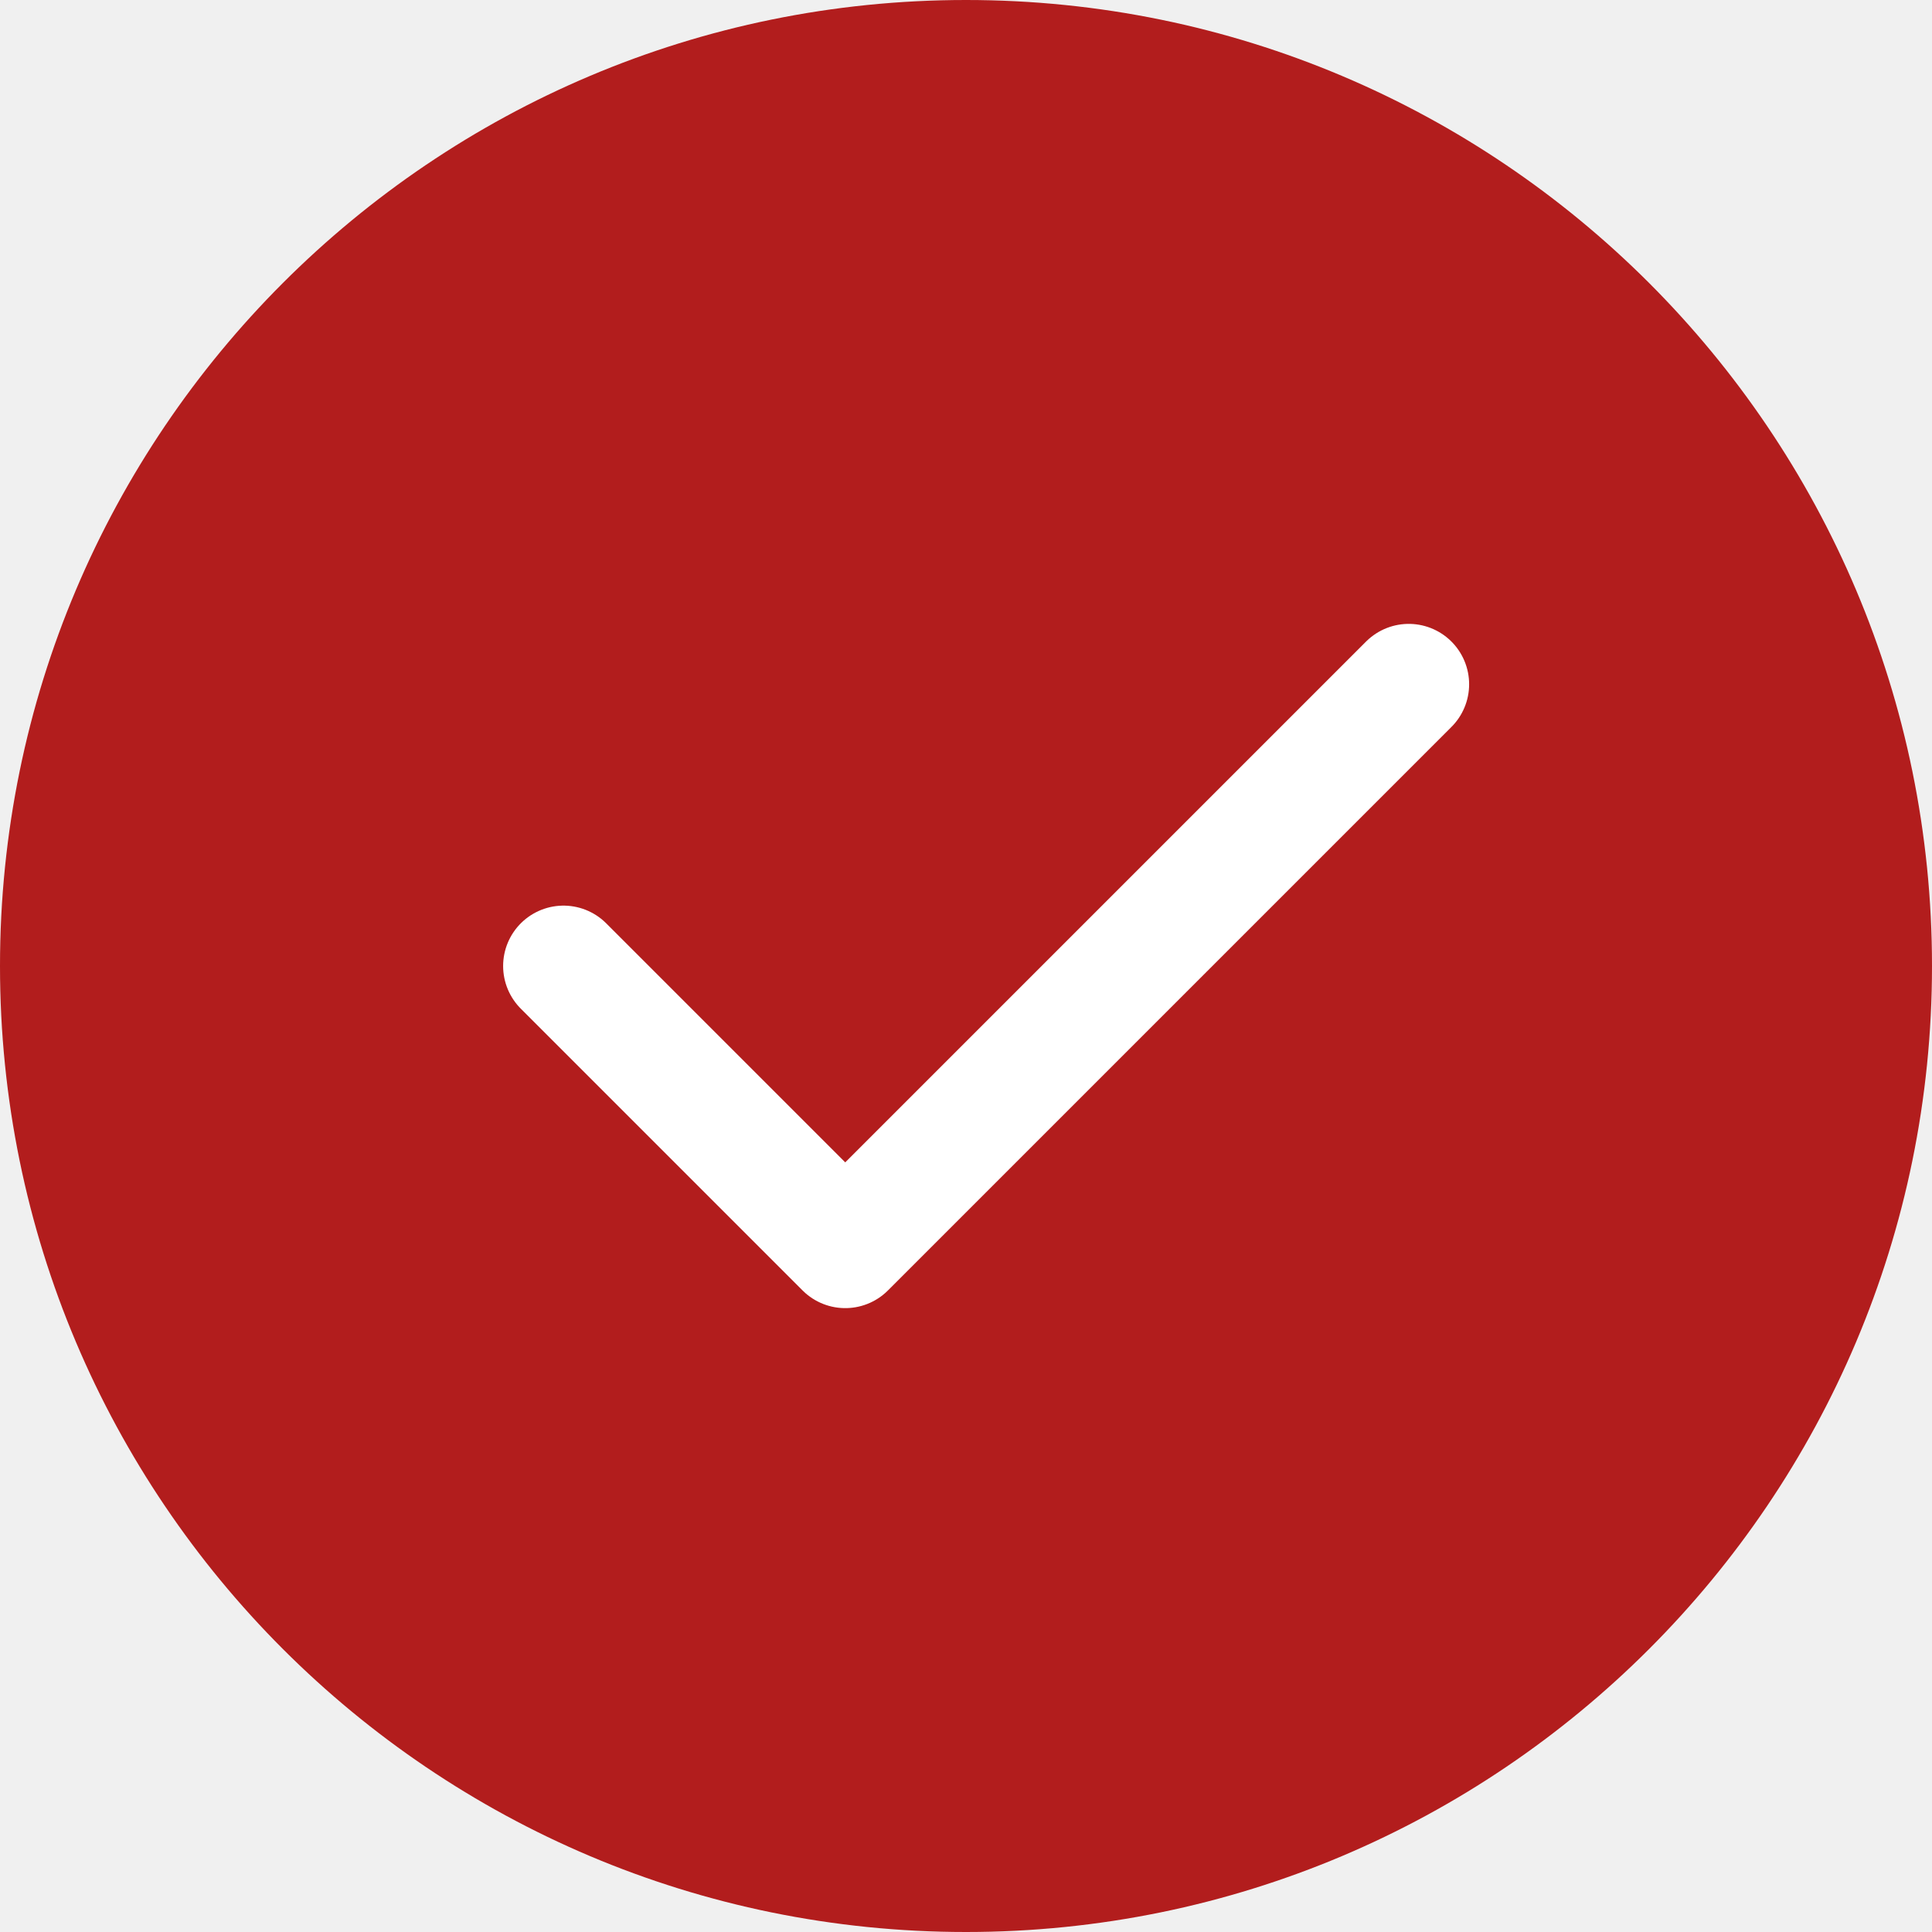
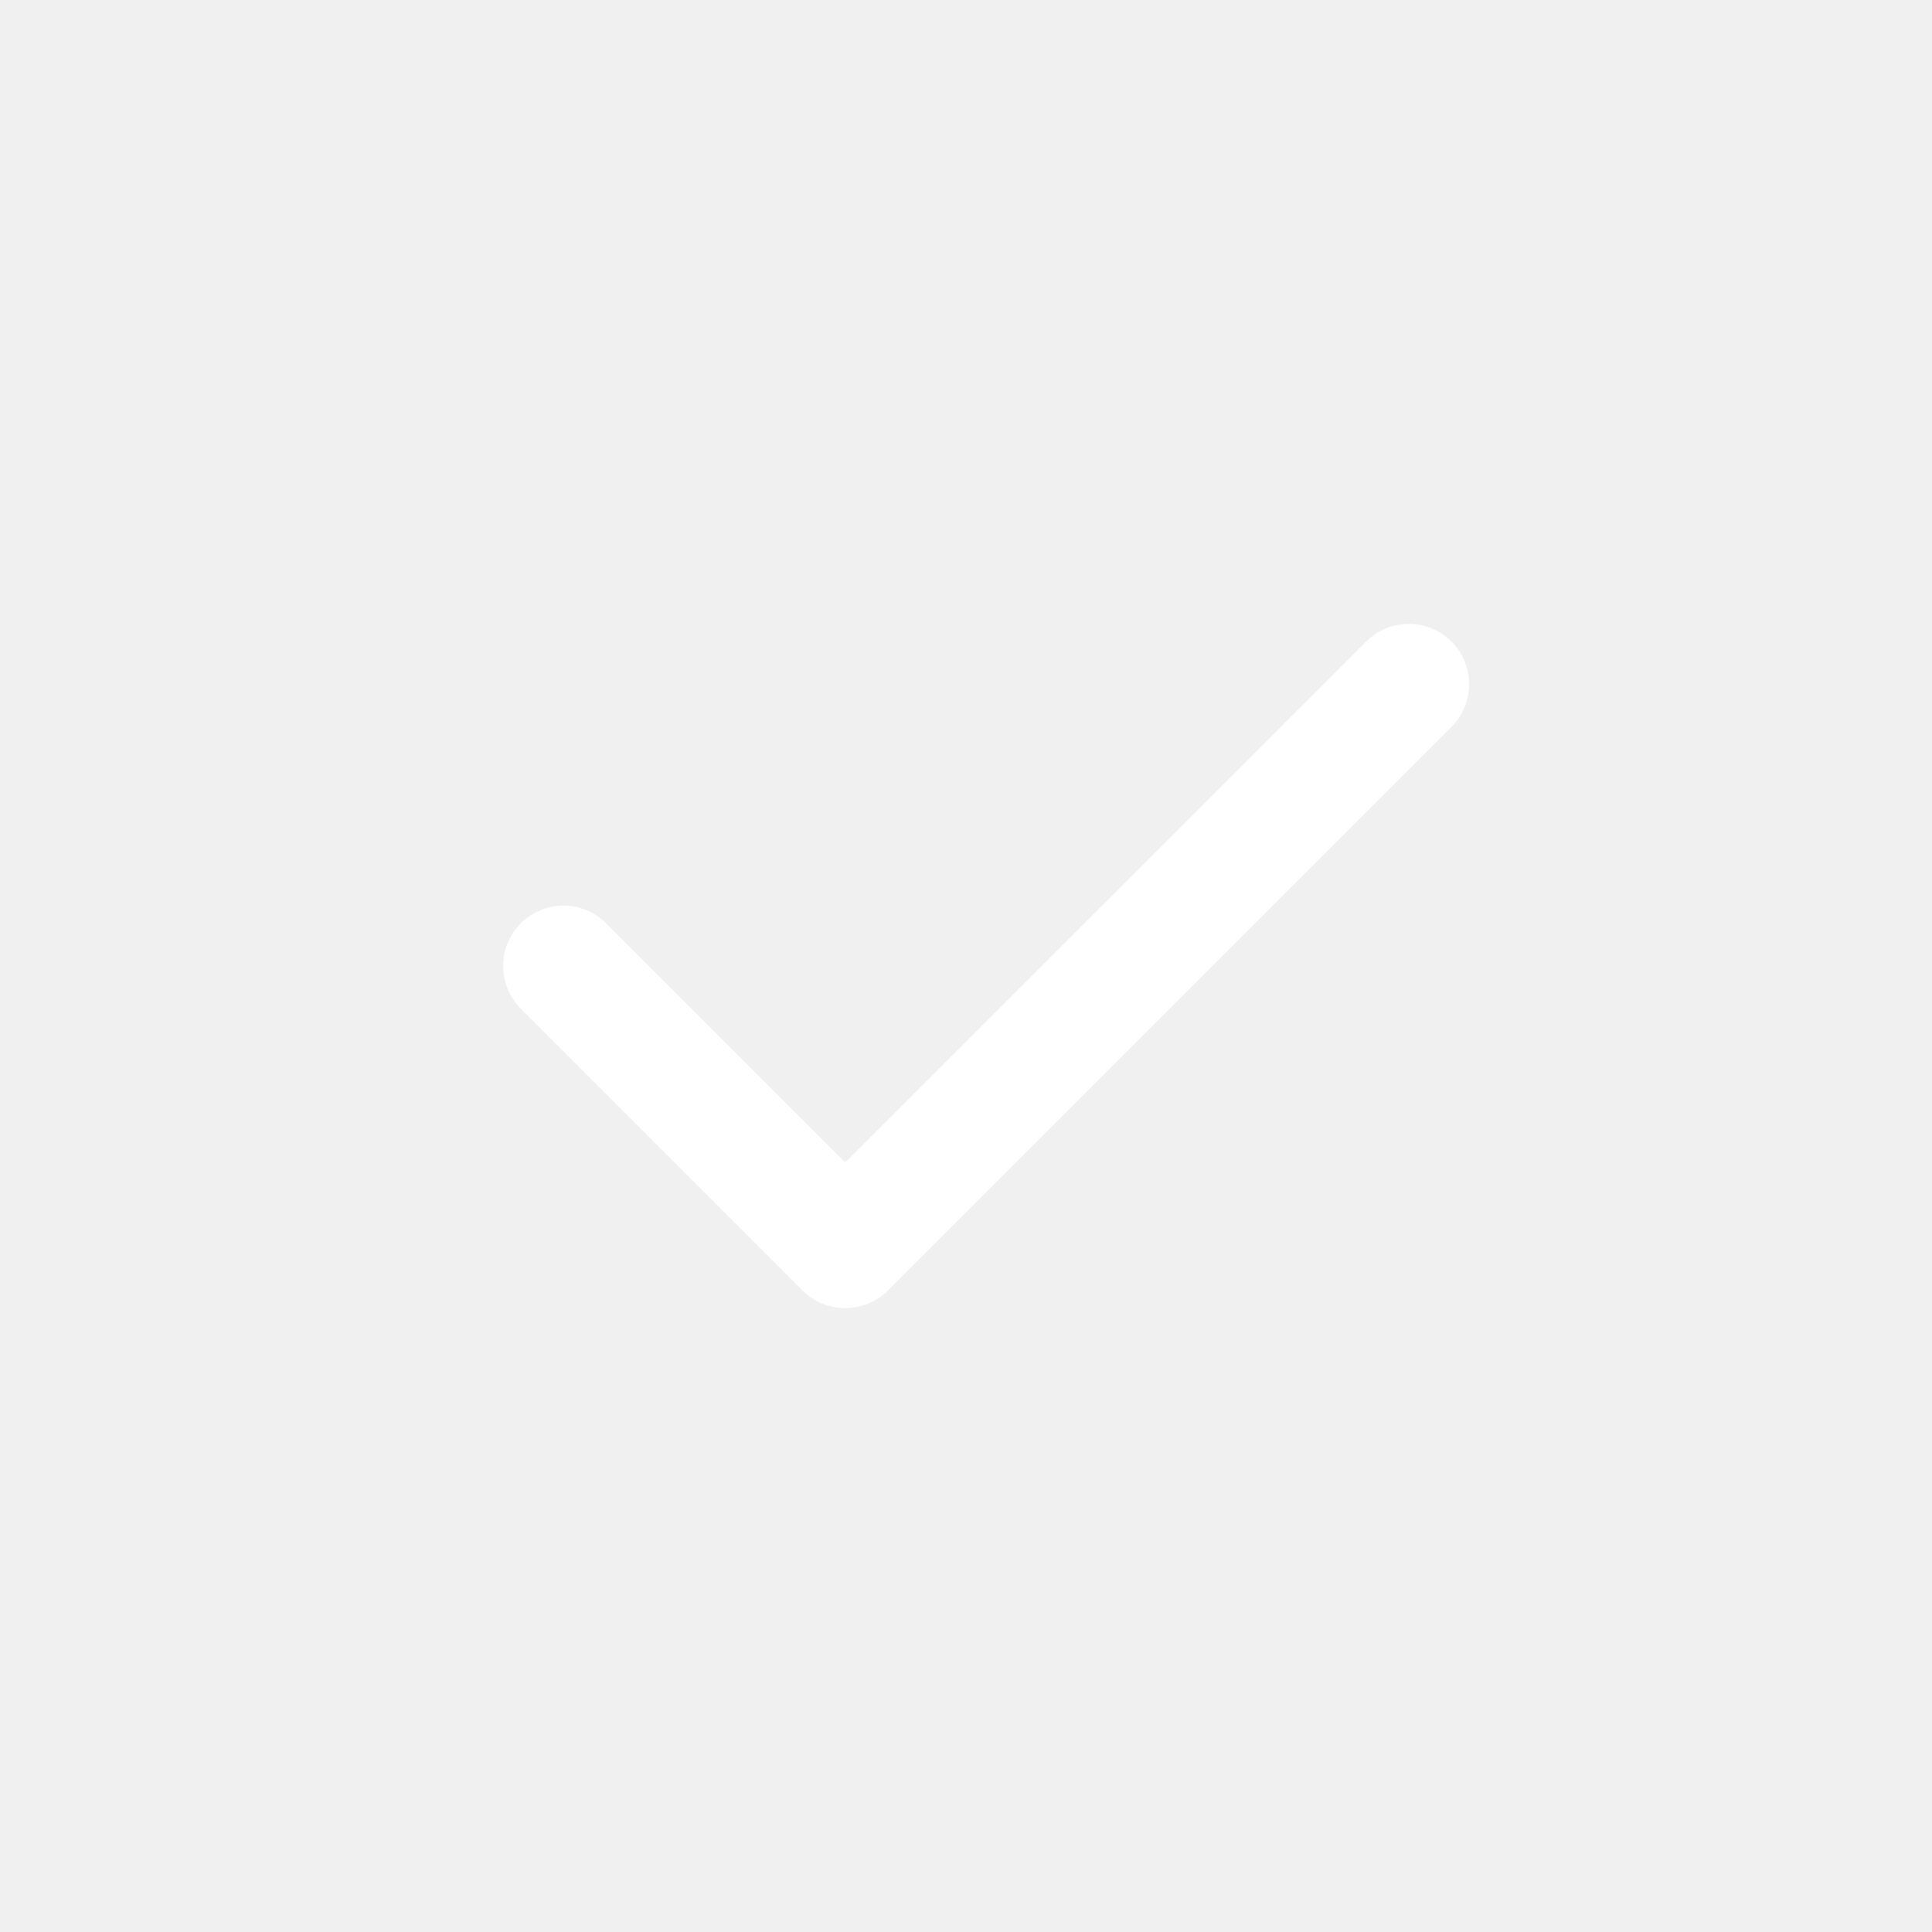
<svg xmlns="http://www.w3.org/2000/svg" width="24" height="24" viewBox="0 0 24 24" fill="none">
-   <circle cx="12" cy="12" r="12" fill="#B21D1D" />
  <path d="M17.5 8.5L10.5 15.5L7 12" stroke="white" stroke-width="1.5" stroke-linecap="round" stroke-linejoin="round" />
</svg>
